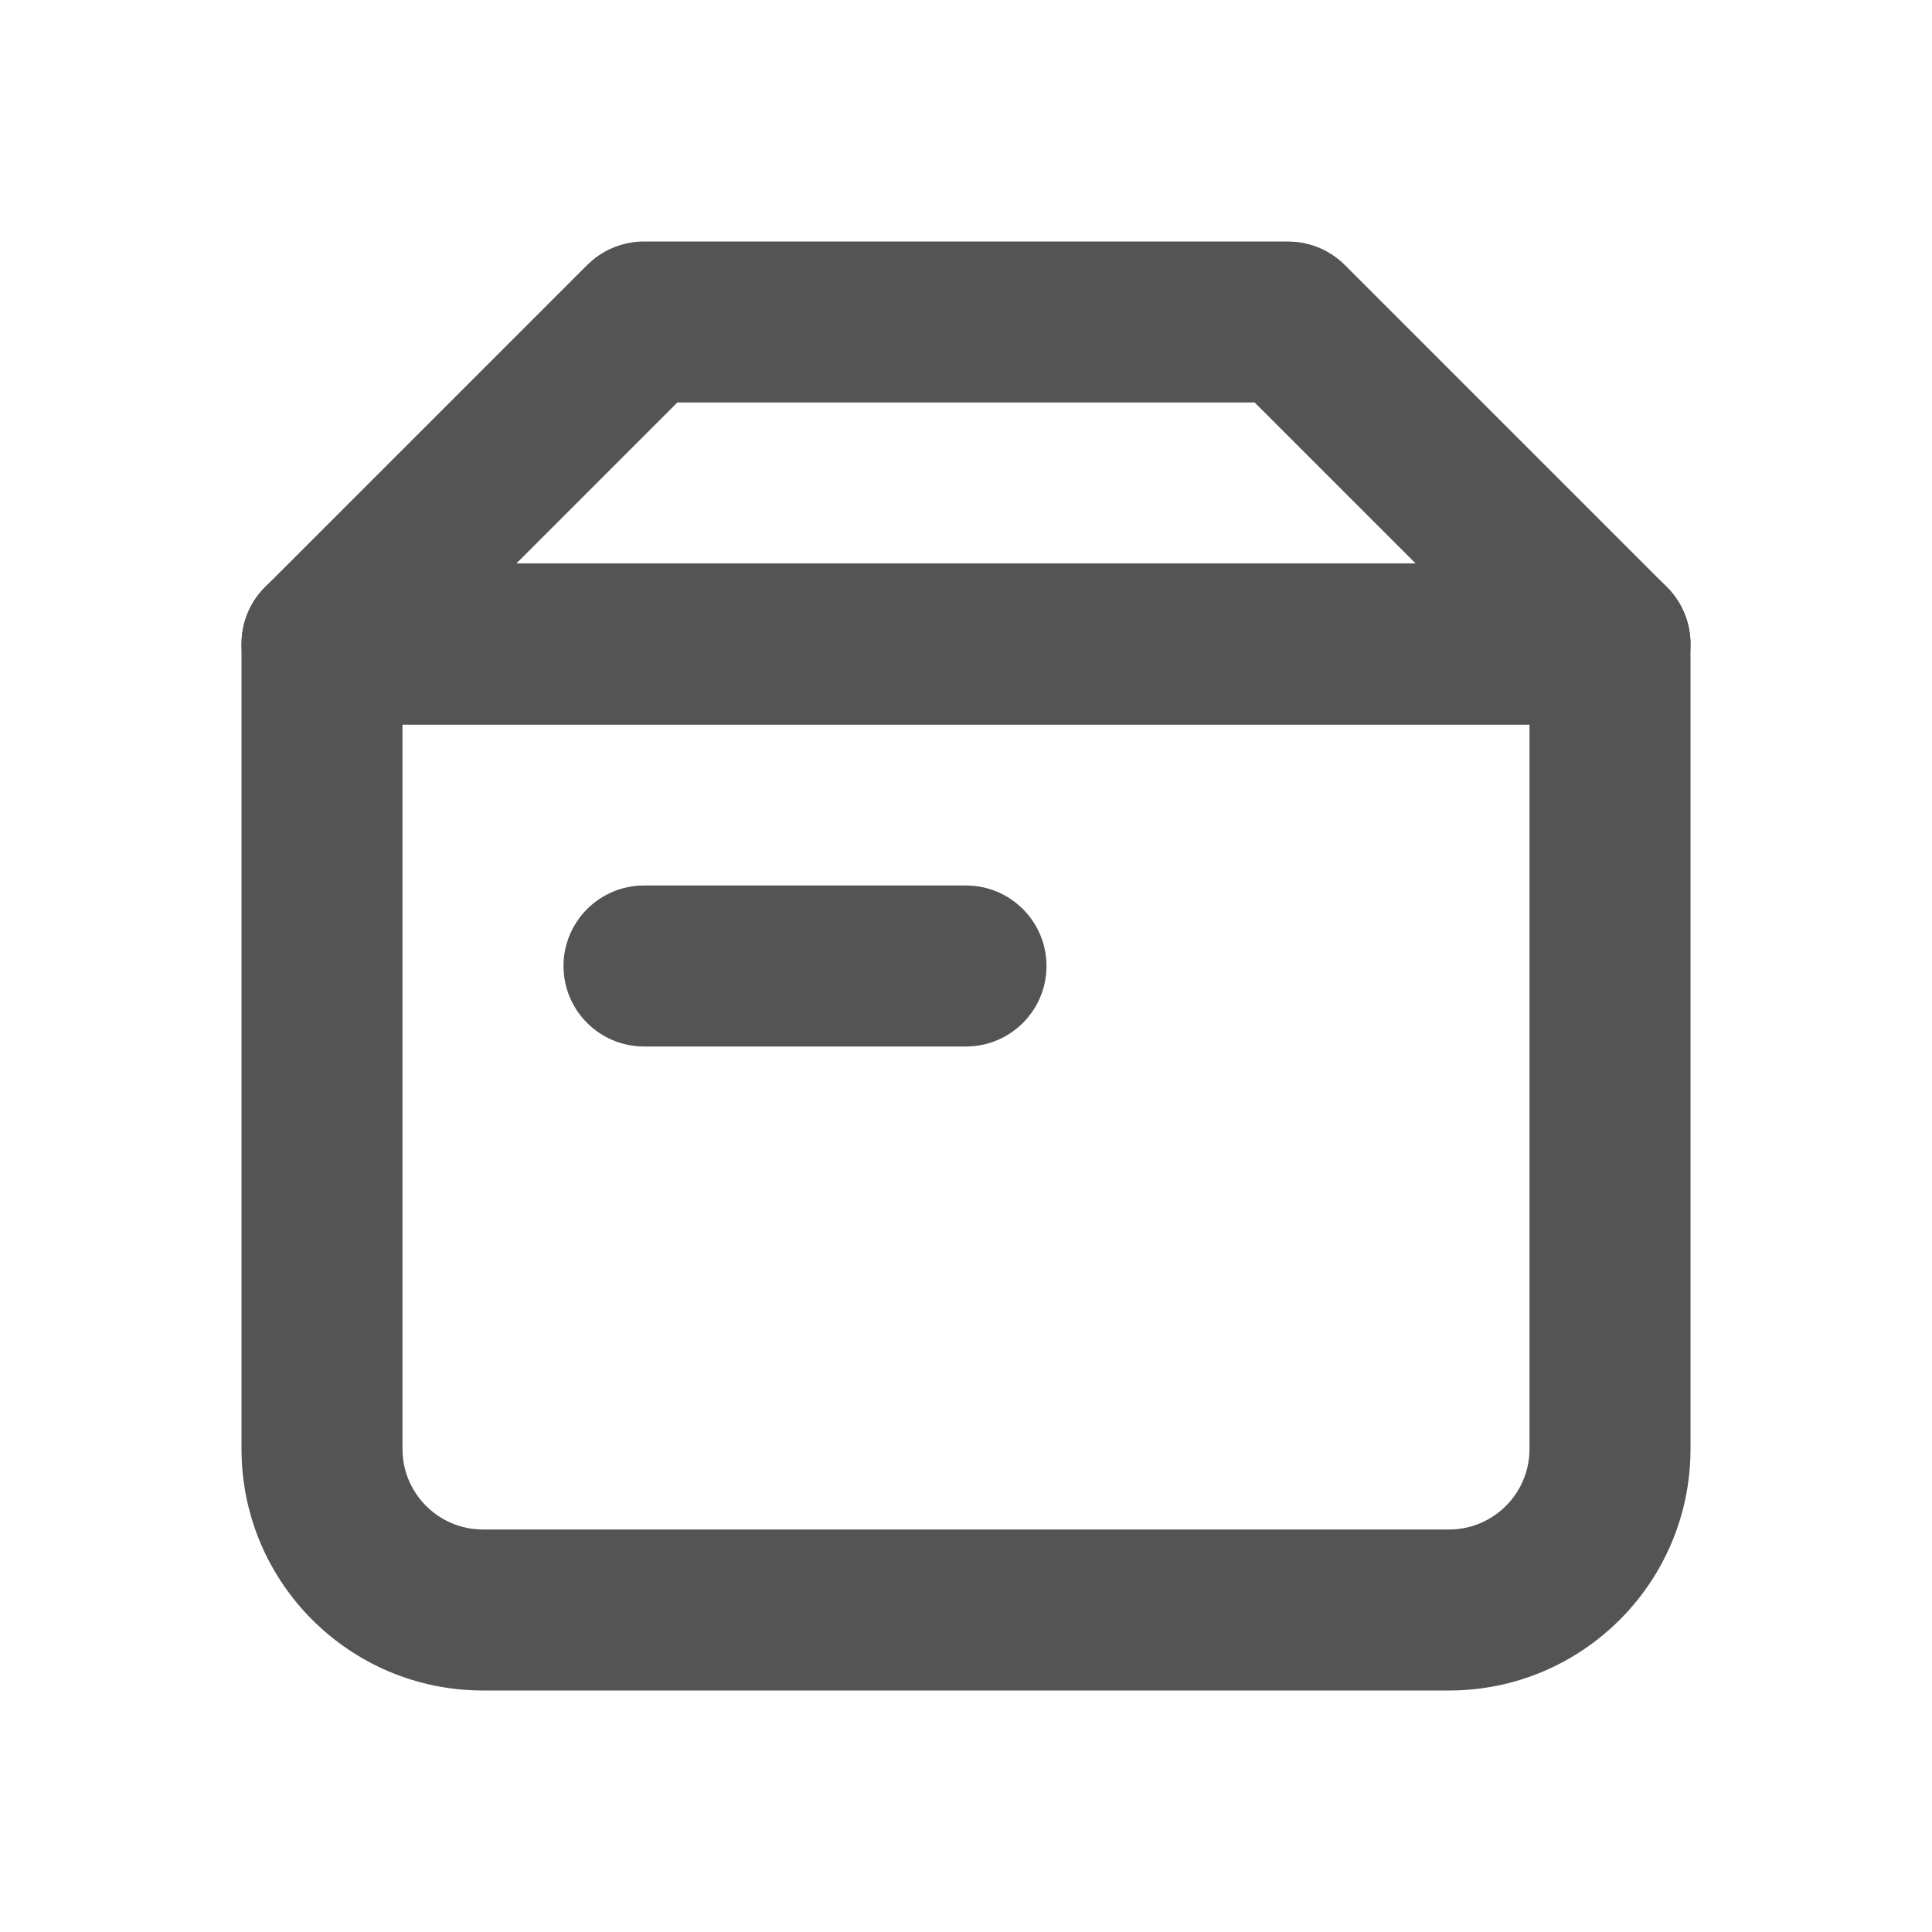
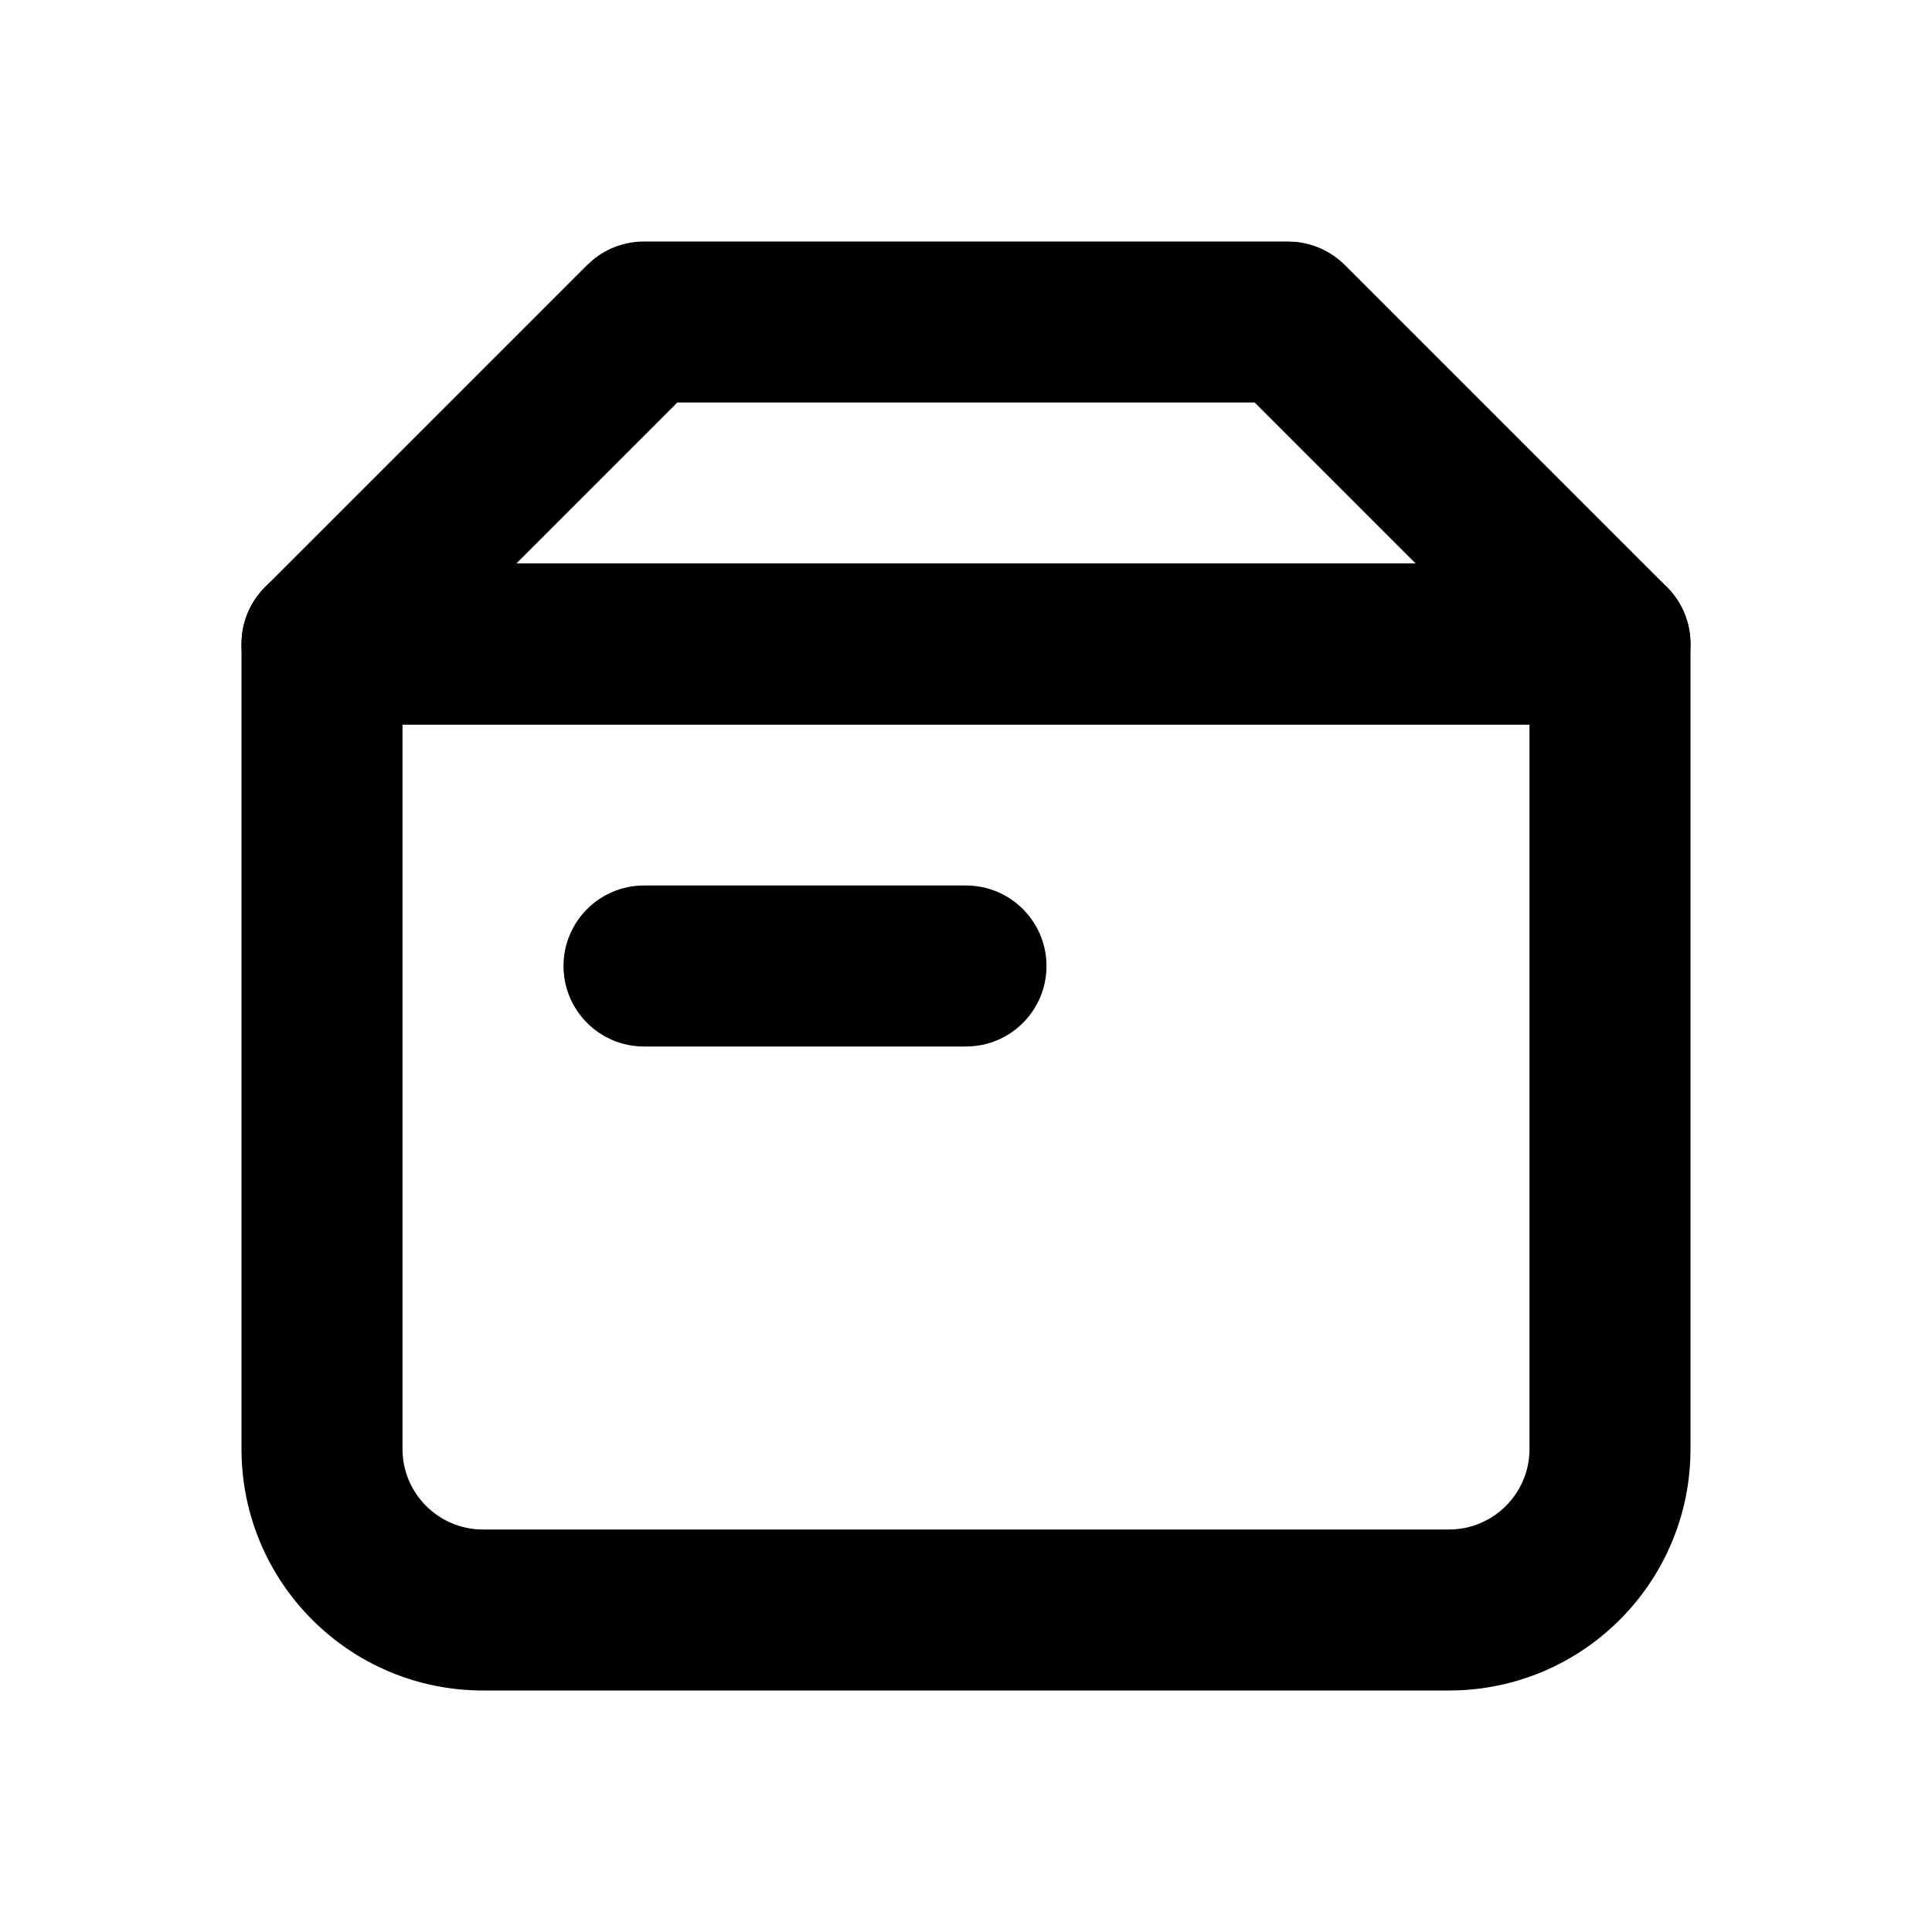
<svg xmlns="http://www.w3.org/2000/svg" width="24" height="24" viewBox="0 0 24 24" fill="none">
-   <path d="M19 9H5V18C5 18.552 5.448 19 6 19H18C18.552 19 19 18.552 19 18V9ZM21 18C21 19.657 19.657 21 18 21H6C4.343 21 3 19.657 3 18V8L3.005 7.897C3.056 7.393 3.482 7 4 7H20L20.102 7.005C20.607 7.056 21 7.482 21 8V18Z" fill="#545454" />
-   <path d="M16 3L16.099 3.005C16.328 3.028 16.543 3.129 16.707 3.293L20.707 7.293C20.993 7.579 21.079 8.009 20.924 8.383C20.769 8.756 20.404 9 20 9H4C3.596 9 3.231 8.756 3.076 8.383C2.921 8.009 3.007 7.579 3.293 7.293L7.293 3.293L7.366 3.227C7.544 3.081 7.768 3 8 3H16ZM6.414 7H17.586L15.586 5H8.414L6.414 7Z" fill="#545454" />
-   <path d="M12 11C12.552 11 13 11.448 13 12C13 12.552 12.552 13 12 13H8C7.448 13 7 12.552 7 12C7 11.448 7.448 11 8 11H12Z" fill="#545454" />
+   <path d="M19 9H5V18C5 18.552 5.448 19 6 19H18C18.552 19 19 18.552 19 18V9ZM21 18C21 19.657 19.657 21 18 21H6C4.343 21 3 19.657 3 18V8L3.005 7.897C3.056 7.393 3.482 7 4 7H20L20.102 7.005C20.607 7.056 21 7.482 21 8V18Z" fill="currentColor" />
+   <path d="M16 3L16.099 3.005C16.328 3.028 16.543 3.129 16.707 3.293L20.707 7.293C20.993 7.579 21.079 8.009 20.924 8.383C20.769 8.756 20.404 9 20 9H4C3.596 9 3.231 8.756 3.076 8.383C2.921 8.009 3.007 7.579 3.293 7.293L7.293 3.293L7.366 3.227C7.544 3.081 7.768 3 8 3H16ZM6.414 7H17.586L15.586 5H8.414L6.414 7Z" fill="currentColor" />
+   <path d="M12 11C12.552 11 13 11.448 13 12C13 12.552 12.552 13 12 13H8C7.448 13 7 12.552 7 12C7 11.448 7.448 11 8 11H12Z" fill="currentColor" />
</svg>
